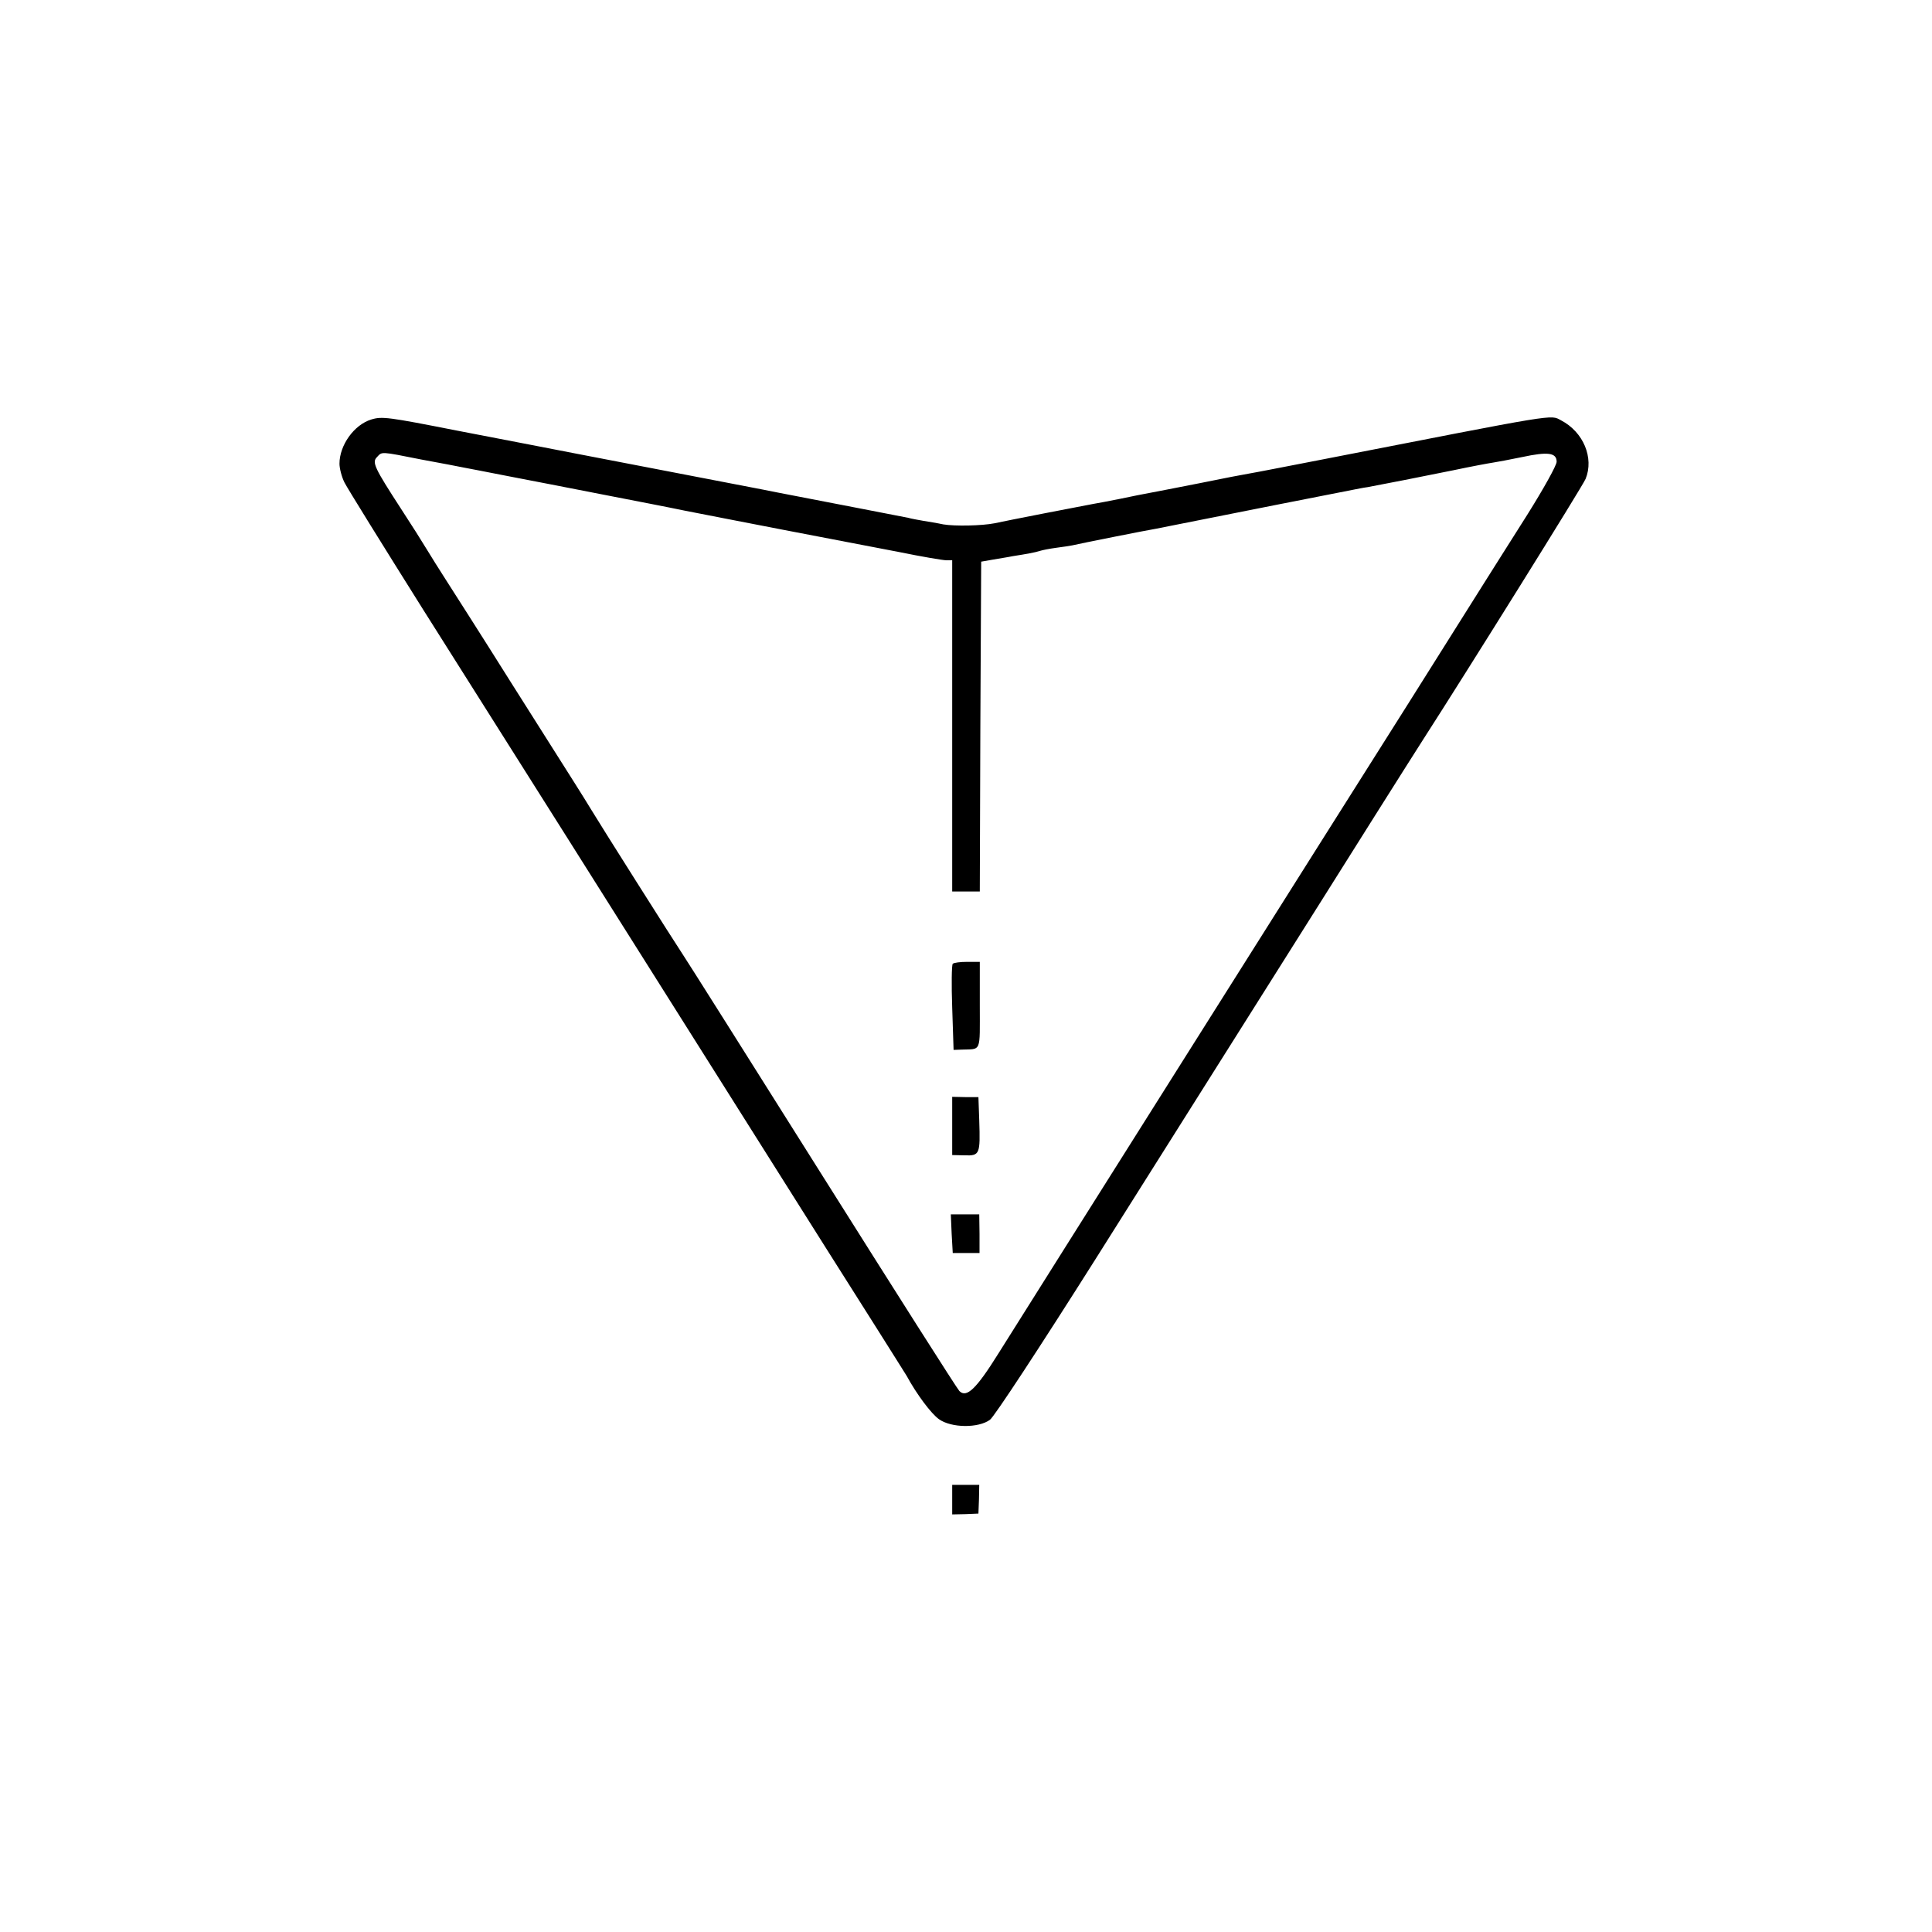
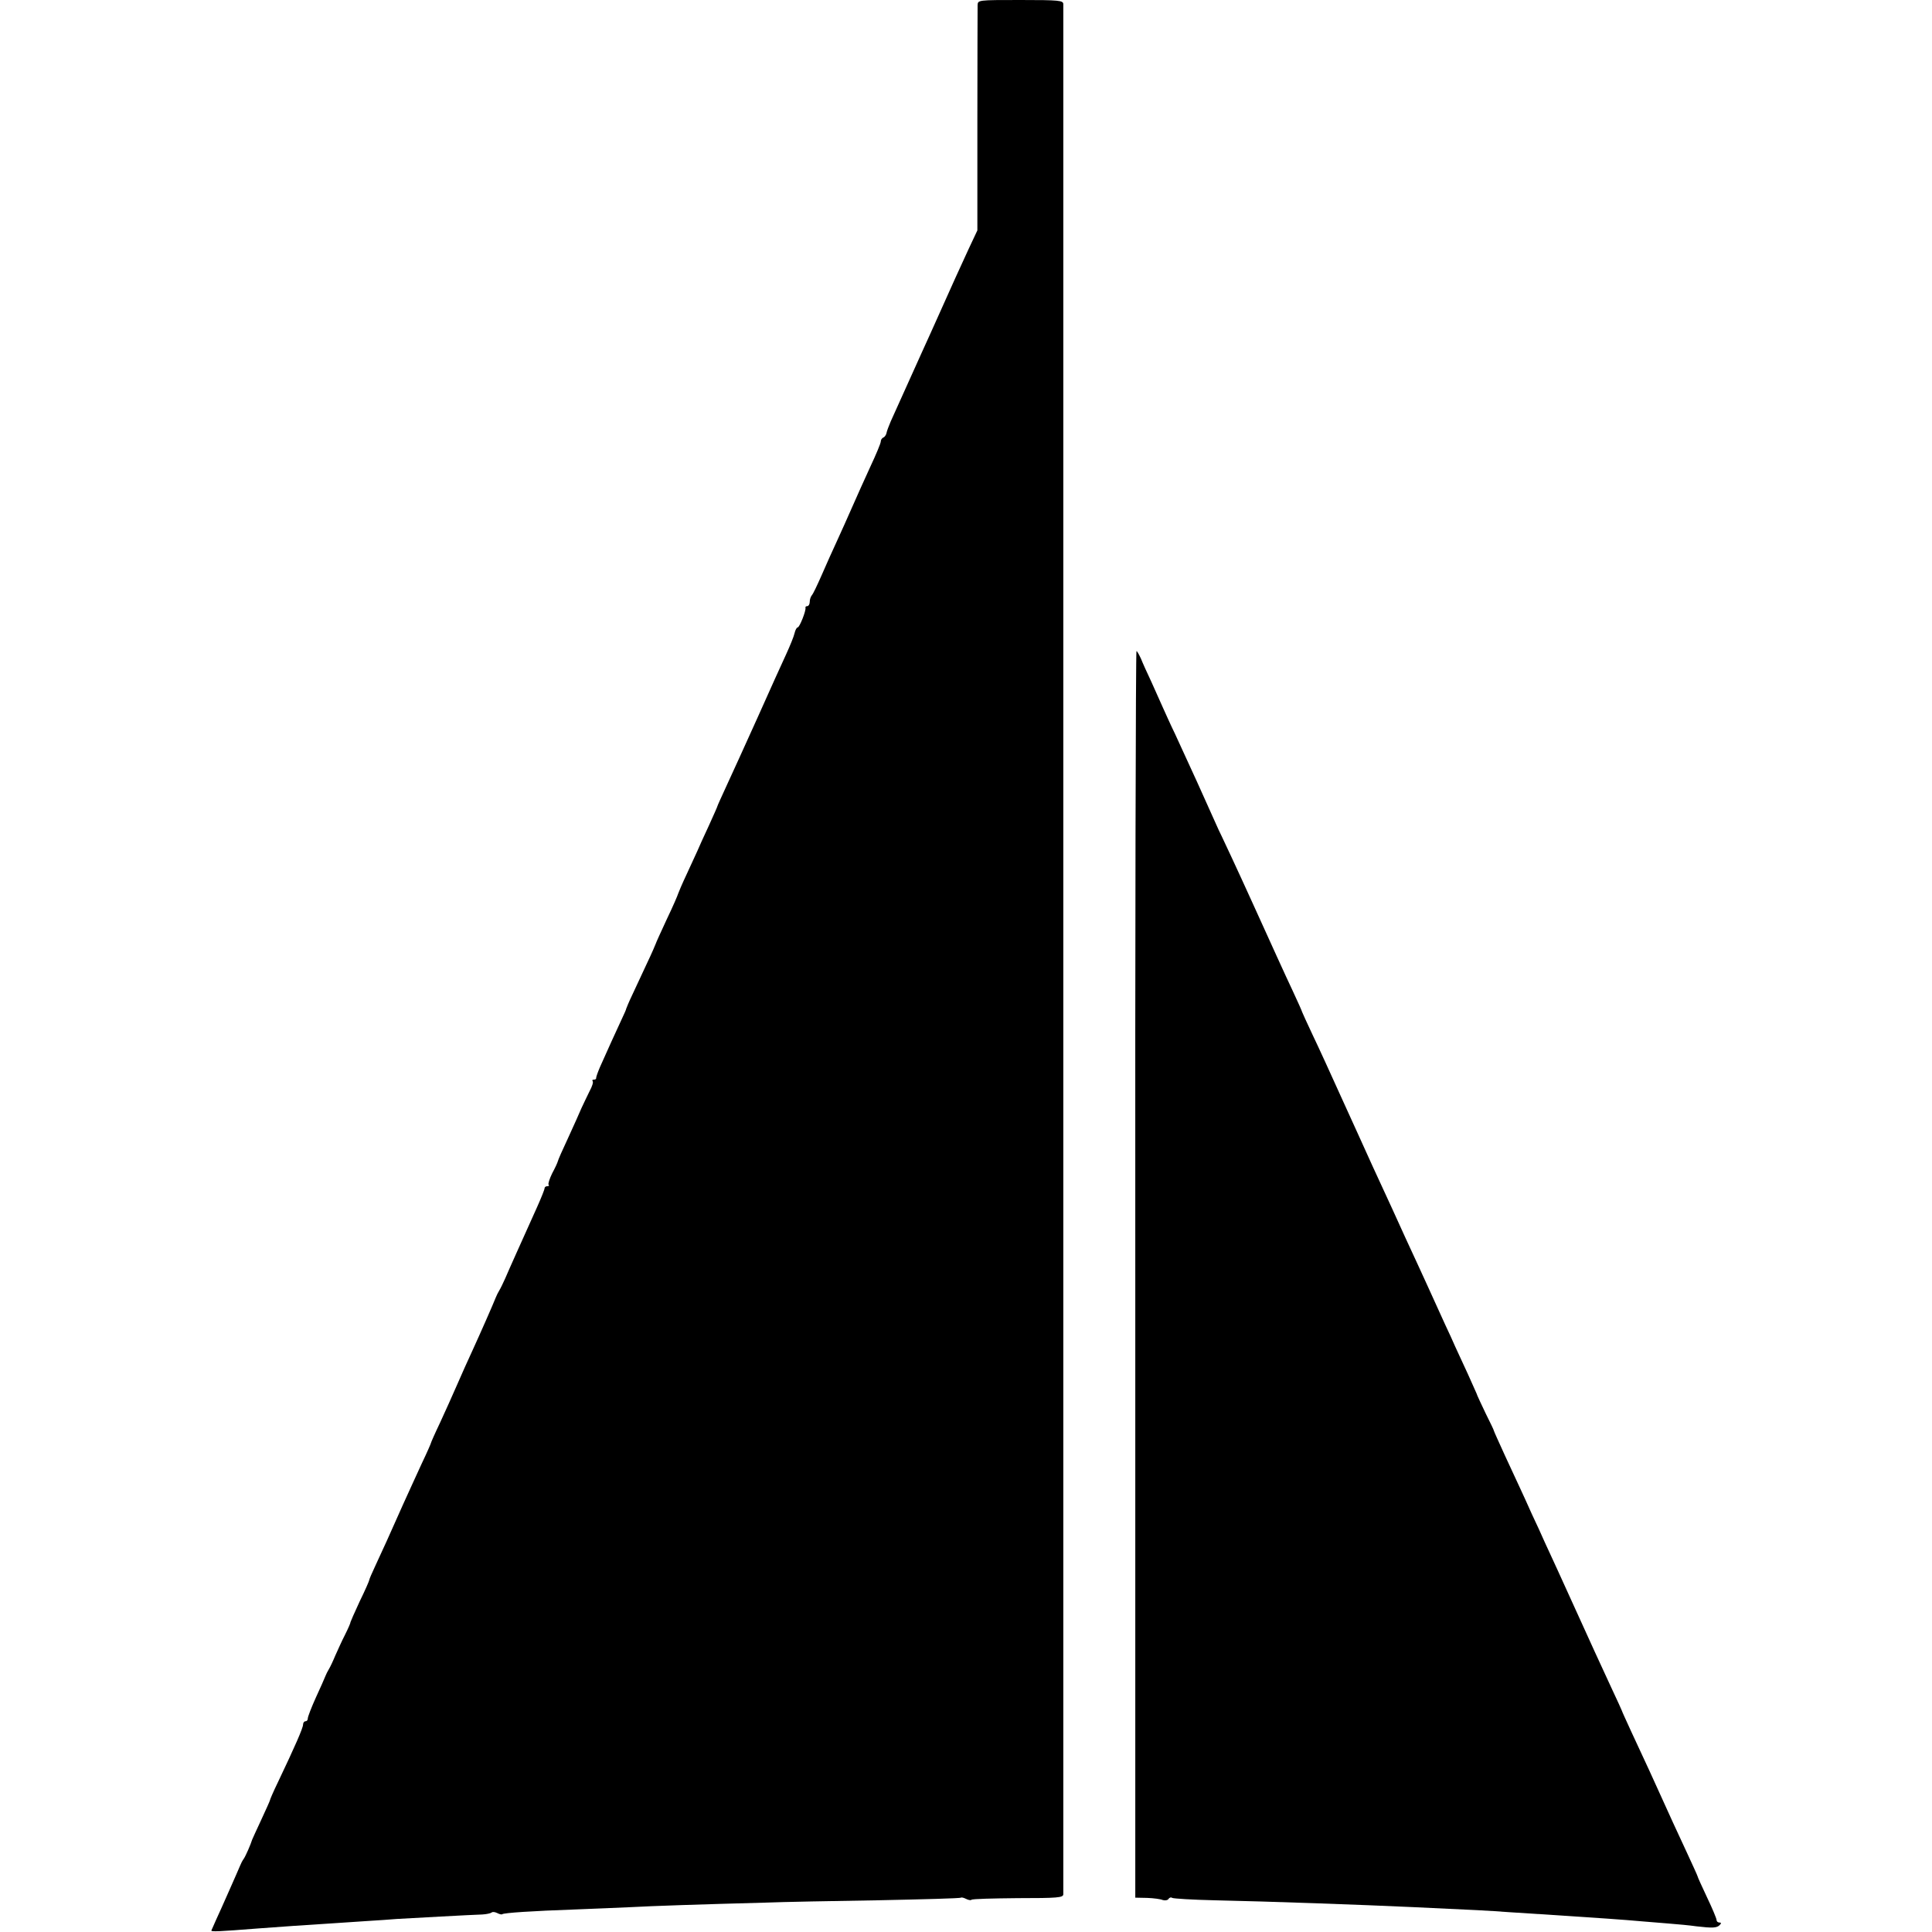
- <svg xmlns="http://www.w3.org/2000/svg" version="1.0" width="700pt" height="700pt" viewBox="0 0 700 700" preserveAspectRatio="xMidYMid meet">
-   <g transform="translate(0,700) scale(0.1,-0.1)" fill="#000000" stroke="none">
-     <path d="M1345 5480 c-62 -19 -115 -93 -115 -160 0 -17 8 -48 18 -68 10 -20 139 -228 286 -462 148 -234 382 -605 521 -825 139 -220 427 -677 640 -1015 213 -338 430 -682 483 -765 52 -82 100 -159 107 -170 37 -68 89 -137 117 -157 45 -32 143 -33 185 -2 16 12 180 262 381 580 565 896 795 1261 822 1304 60 96 328 521 366 580 159 247 579 920 589 945 31 76 -8 170 -89 212 -40 21 0 27 -866 -142 -124 -24 -241 -47 -260 -50 -19 -3 -102 -19 -185 -36 -82 -16 -163 -32 -180 -35 -16 -3 -64 -12 -105 -21 -41 -8 -86 -17 -100 -19 -28 -5 -322 -62 -357 -70 -46 -9 -143 -11 -185 -4 -23 5 -56 10 -73 13 -16 3 -41 7 -55 11 -19 4 -310 60 -475 92 -11 2 -31 6 -45 9 -62 12 -648 125 -670 129 -83 16 -262 51 -445 86 -249 49 -271 52 -310 40z m182 -145 c71 -13 139 -26 153 -29 14 -3 86 -16 160 -31 74 -14 227 -44 340 -66 113 -22 248 -48 300 -59 52 -10 214 -42 360 -70 146 -28 333 -64 417 -80 83 -17 160 -30 172 -30 l21 0 0 -600 0 -600 50 0 50 0 2 597 3 598 40 7 c22 4 56 9 75 13 51 8 79 13 98 19 9 3 35 8 57 11 23 3 50 7 60 9 29 7 276 56 302 60 26 5 71 14 438 87 143 28 269 53 280 55 11 2 34 7 50 9 59 11 192 37 310 61 66 14 131 26 145 28 14 2 61 11 105 20 93 20 125 16 125 -17 0 -13 -48 -99 -107 -193 -60 -94 -128 -203 -153 -242 -25 -40 -151 -240 -280 -445 -264 -417 -1363 -2160 -1482 -2350 -81 -130 -116 -163 -142 -137 -8 8 -231 359 -496 780 -265 421 -492 781 -505 800 -34 51 -304 478 -332 525 -13 22 -41 66 -61 98 -20 32 -124 196 -231 365 -106 169 -213 336 -236 372 -23 36 -54 85 -69 110 -15 25 -56 90 -92 145 -98 151 -107 170 -88 189 19 20 10 21 161 -9z" />
-     <path d="M3452 3508 c-4 -4 -5 -76 -2 -159 l5 -153 28 1 c74 3 67 -14 67 161 l0 157 -46 0 c-25 0 -48 -3 -52 -7z" />
-     <path d="M3450 2920 l0 -105 45 -1 c55 -2 57 4 53 126 l-3 85 -47 0 -48 1 0 -106z" />
-     <path d="M3448 2530 l4 -70 49 0 48 0 0 70 -1 70 -51 0 -52 0 3 -70z" />
-     <path d="M3450 1566 l0 -53 48 1 47 2 2 52 1 52 -49 0 -49 0 0 -54z" />
+ <svg xmlns="http://www.w3.org/2000/svg" version="1.0" width="816pt" height="816pt" viewBox="0 0 816 816" preserveAspectRatio="xMidYMid meet">
+   <g transform="translate(0,816) scale(0.1,-0.1)" fill="#000000" stroke="none">
+     <path d="M4129 8138 c0 -13 -1 -232 -1 -487 l0 -464 -38 -81 c-43 -94 -61 -132 -125 -276 -26 -58 -57 -127 -70 -155 -58 -128 -82 -182 -133 -295 -8 -19 -17 -42 -18 -50 -2 -8 -8 -16 -13 -18 -6 -2 -11 -10 -11 -17 0 -7 -20 -55 -44 -106 -24 -52 -58 -128 -76 -169 -18 -41 -47 -106 -65 -145 -18 -38 -47 -104 -65 -145 -18 -41 -36 -79 -41 -84 -5 -6 -9 -18 -9 -28 0 -10 -5 -18 -10 -18 -6 0 -9 -3 -8 -7 3 -12 -25 -83 -33 -83 -4 0 -10 -11 -13 -24 -3 -14 -19 -53 -35 -88 -16 -35 -71 -155 -121 -268 -51 -113 -110 -243 -131 -288 -21 -46 -39 -85 -39 -87 0 -2 -16 -38 -36 -82 -20 -43 -42 -91 -49 -108 -7 -16 -28 -61 -46 -100 -18 -38 -33 -74 -35 -80 -1 -5 -22 -54 -48 -108 -25 -54 -46 -100 -46 -102 0 -1 -17 -41 -39 -87 -21 -45 -49 -105 -62 -133 -13 -27 -23 -52 -24 -55 0 -3 -8 -21 -17 -40 -19 -41 -70 -152 -94 -207 -9 -21 -16 -41 -16 -45 1 -5 -3 -8 -10 -8 -6 0 -8 -3 -5 -6 4 -4 -2 -23 -13 -43 -10 -20 -25 -52 -34 -71 -8 -19 -33 -75 -56 -125 -23 -49 -43 -94 -44 -100 -1 -5 -12 -29 -24 -51 -11 -23 -18 -44 -15 -48 4 -3 1 -6 -5 -6 -7 0 -12 -4 -12 -9 0 -5 -14 -40 -31 -78 -67 -149 -118 -262 -135 -302 -9 -20 -20 -43 -25 -51 -5 -8 -12 -22 -15 -30 -10 -26 -66 -153 -99 -225 -18 -38 -47 -104 -65 -145 -18 -41 -50 -113 -71 -158 -22 -46 -39 -85 -39 -87 0 -2 -17 -41 -39 -87 -21 -45 -56 -123 -79 -173 -53 -120 -89 -199 -118 -261 -13 -28 -24 -53 -24 -56 0 -4 -18 -45 -41 -92 -22 -47 -39 -87 -39 -88 1 -2 -9 -25 -23 -53 -14 -27 -32 -68 -42 -90 -9 -22 -21 -47 -26 -55 -5 -8 -12 -22 -15 -30 -3 -8 -21 -49 -40 -90 -19 -42 -34 -81 -34 -88 0 -7 -4 -12 -10 -12 -5 0 -10 -6 -10 -14 0 -14 -34 -92 -106 -243 -19 -39 -34 -74 -34 -77 0 -2 -17 -40 -37 -83 -20 -43 -37 -80 -38 -83 -6 -20 -27 -68 -35 -80 -6 -8 -13 -22 -16 -30 -3 -8 -24 -55 -46 -105 -22 -50 -47 -106 -56 -125 -8 -19 -17 -38 -19 -43 -4 -7 31 -5 197 8 96 7 205 15 290 20 41 3 116 8 165 11 50 3 108 7 130 9 53 3 322 18 362 19 18 1 35 5 39 8 4 4 14 3 24 -2 10 -5 19 -7 21 -5 6 6 132 14 304 20 83 3 191 8 240 10 89 5 301 12 565 19 74 3 290 7 479 10 190 4 347 8 349 11 3 2 12 0 22 -5 10 -5 20 -7 23 -4 3 4 92 6 196 7 168 0 191 2 192 16 0 22 0 7961 0 7984 -1 15 -16 17 -181 17 -180 0 -180 0 -181 -22z" />
+     <path d="M4795 2778 l0 -2633 50 -1 c28 -1 57 -5 66 -9 10 -3 20 -1 24 4 3 6 11 9 16 5 6 -3 86 -8 177 -10 238 -5 624 -19 842 -29 264 -12 319 -15 400 -21 47 -3 110 -7 140 -9 248 -16 347 -23 425 -30 22 -2 72 -6 110 -9 39 -3 93 -8 120 -12 68 -8 86 -7 98 5 8 8 7 11 -1 11 -7 0 -12 5 -12 11 0 6 -18 49 -40 95 -22 47 -40 86 -40 89 0 2 -21 48 -46 102 -44 95 -74 159 -107 233 -19 43 -76 167 -128 278 -21 46 -39 85 -39 87 0 1 -20 45 -44 96 -24 52 -56 121 -71 154 -33 73 -117 257 -157 345 -17 36 -40 88 -53 115 -12 28 -37 82 -55 120 -17 39 -40 88 -50 110 -10 22 -39 84 -64 138 -25 55 -46 101 -46 103 0 3 -16 36 -35 74 -19 39 -34 73 -35 75 0 3 -19 43 -40 91 -22 47 -46 100 -54 117 -8 18 -26 59 -42 92 -68 150 -97 213 -114 250 -25 53 -82 178 -110 240 -13 28 -50 109 -83 180 -32 72 -93 204 -134 295 -41 91 -94 207 -119 259 -24 51 -44 95 -44 96 0 2 -18 43 -41 92 -23 48 -97 211 -165 361 -68 150 -129 280 -134 290 -5 9 -19 40 -31 67 -34 77 -107 238 -166 365 -20 41 -43 93 -53 115 -10 22 -31 69 -47 105 -17 36 -37 80 -44 98 -8 17 -16 32 -19 32 -3 0 -6 -1185 -5 -2632z" />
  </g>
</svg>
